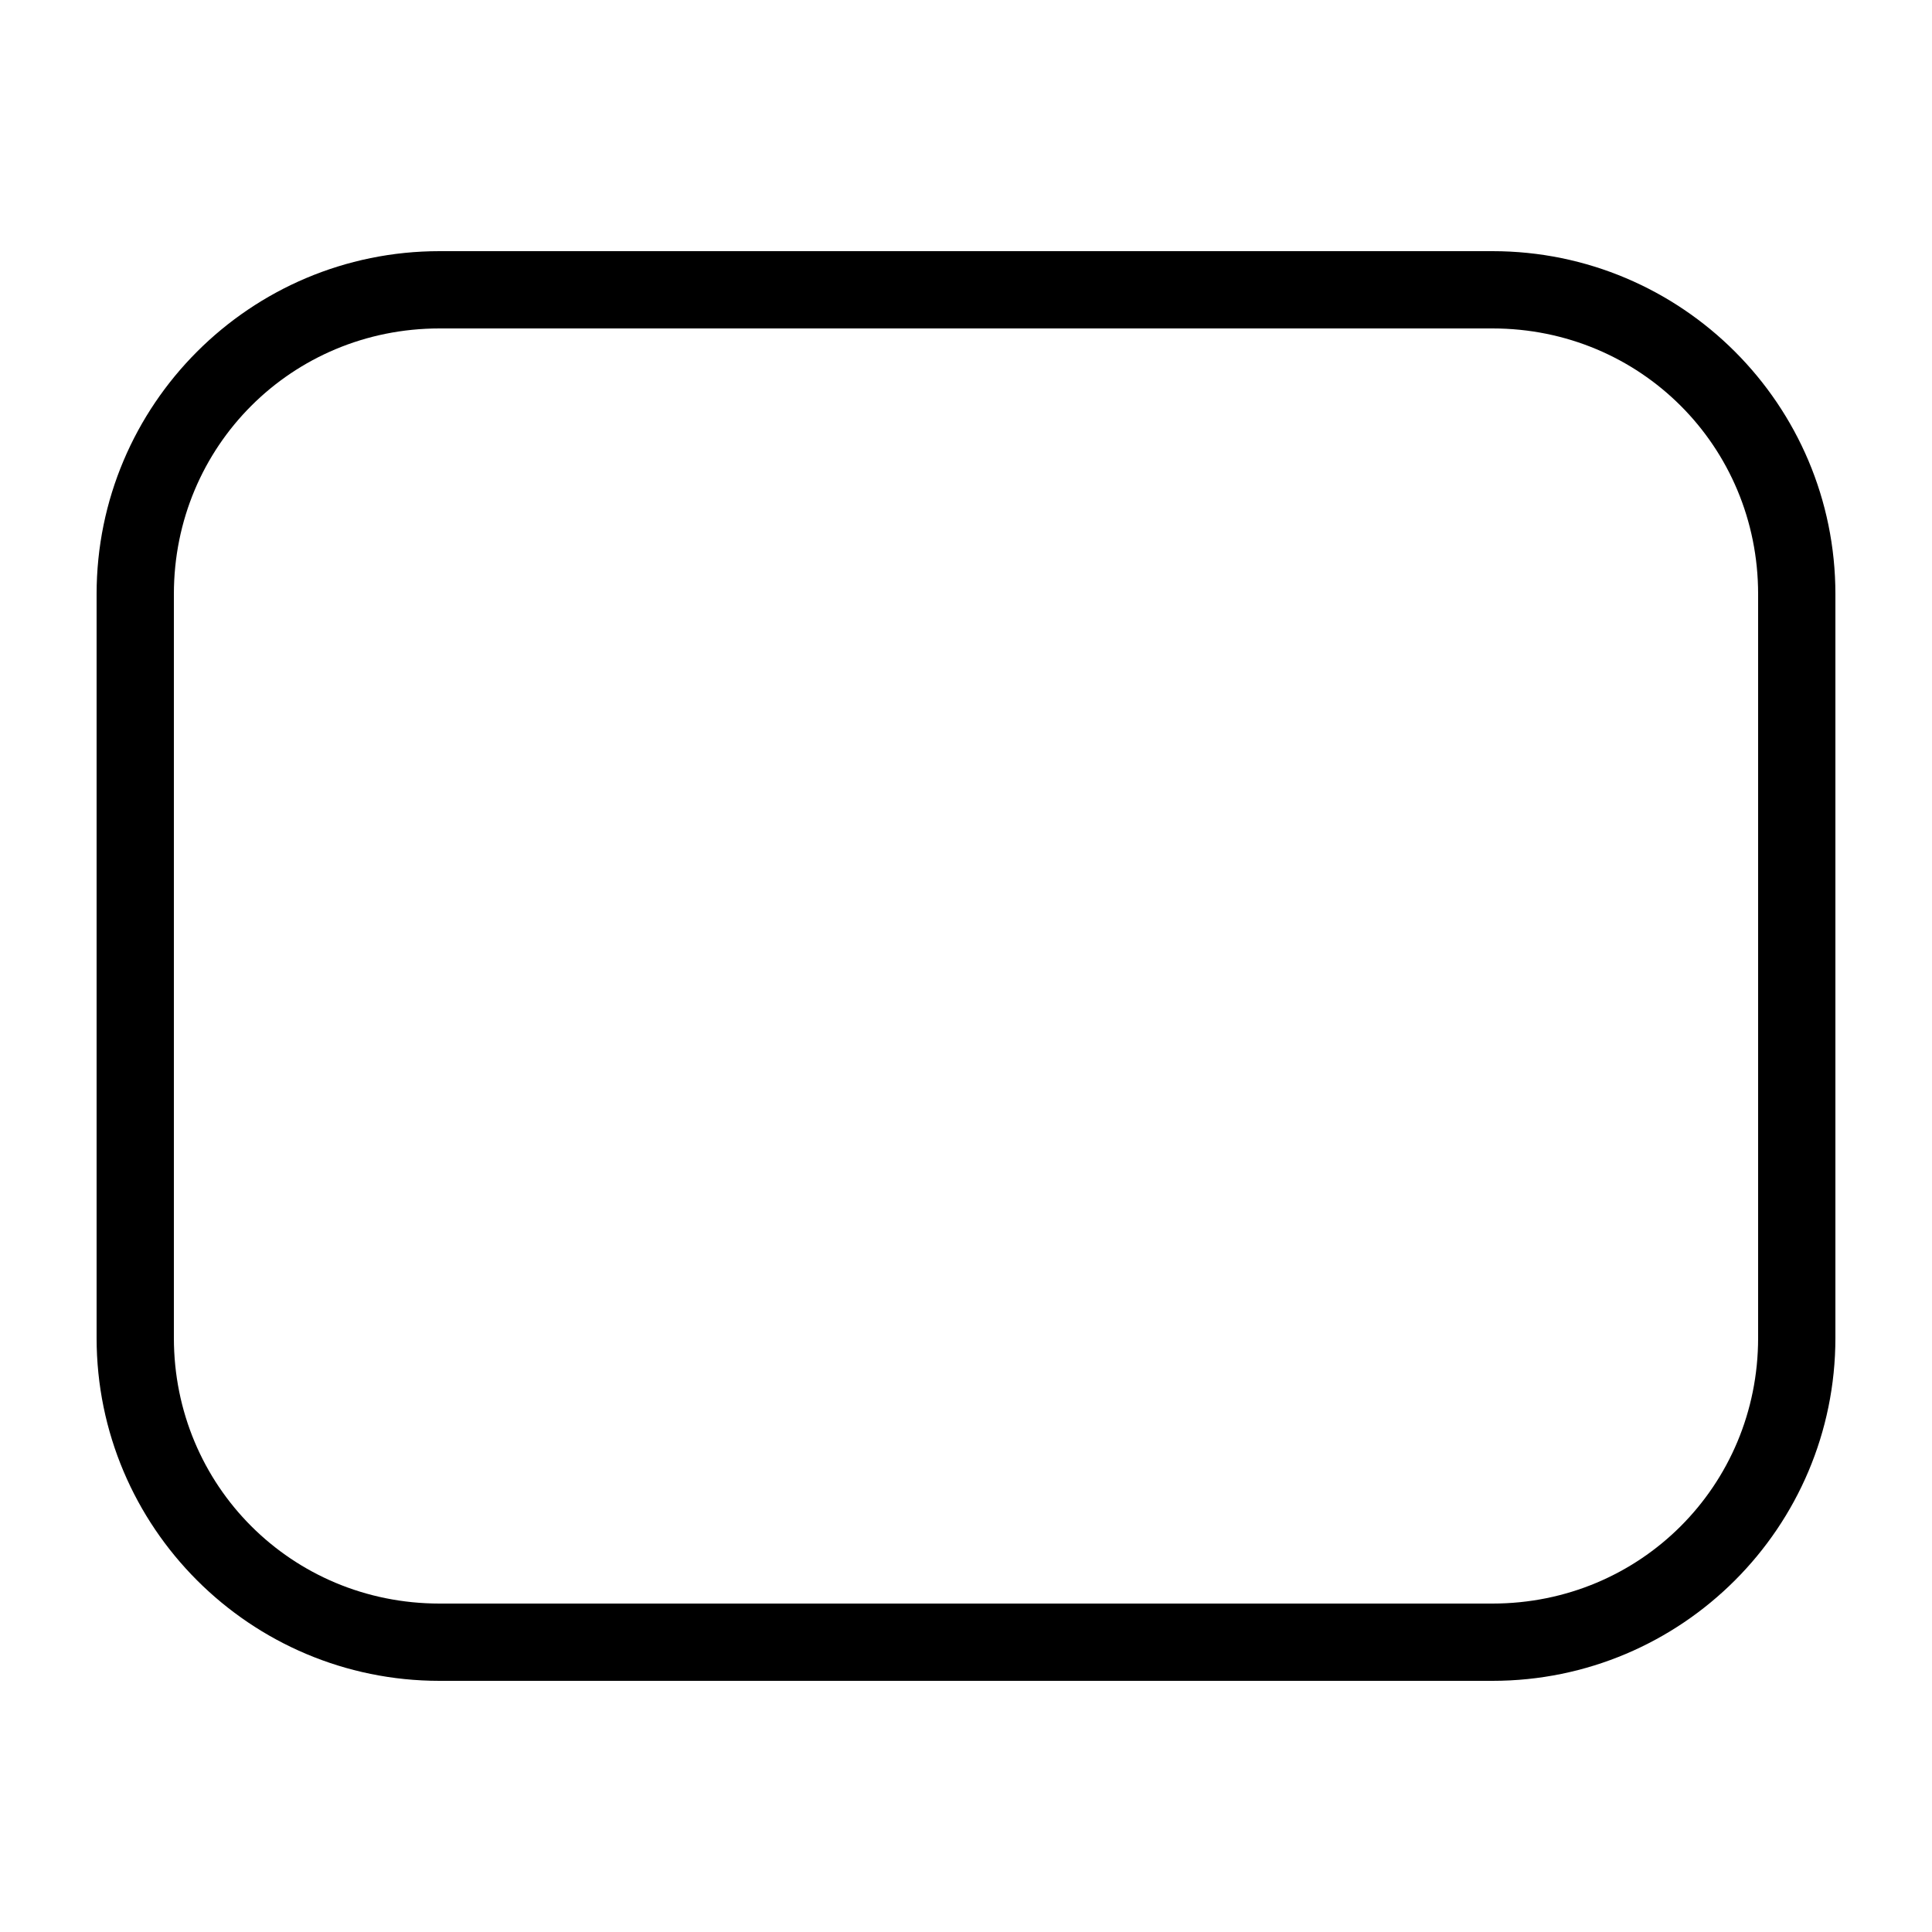
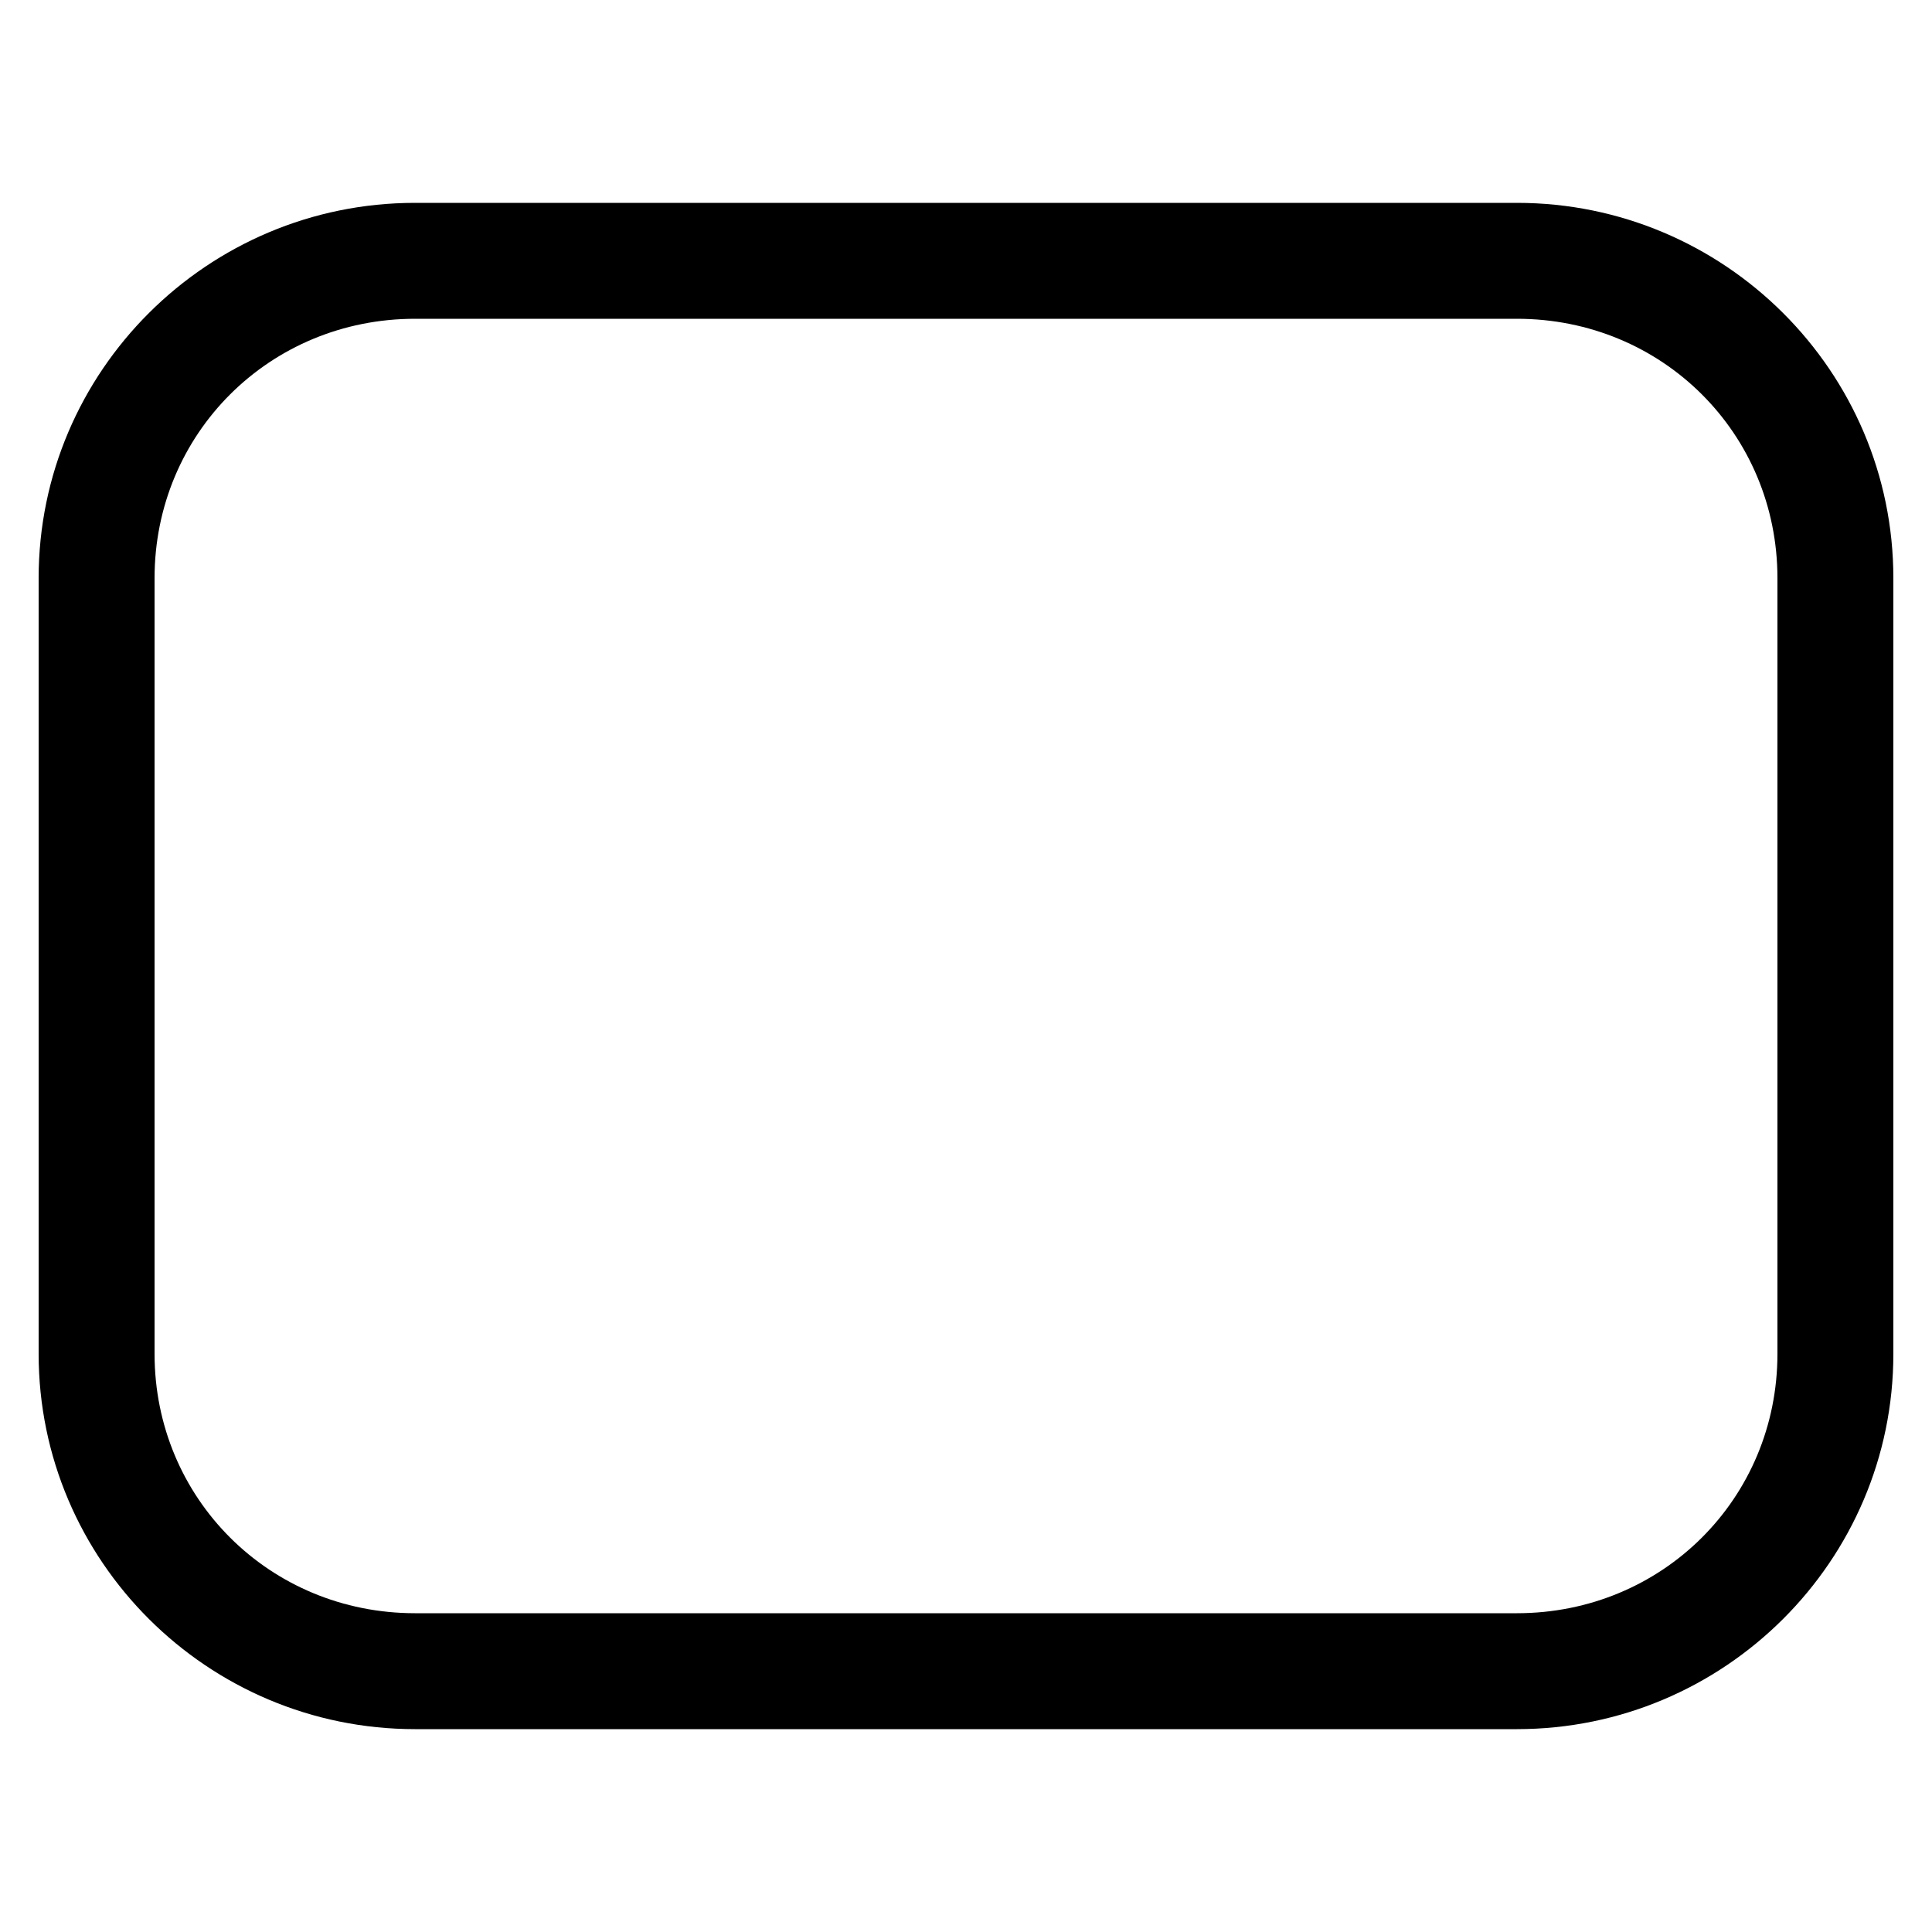
<svg xmlns="http://www.w3.org/2000/svg" width="2000" height="2000" viewBox="0 0 2000 2000" id="svg2" version="1.1">
  <defs id="defs4" />
  <g id="layer1" transform="translate(0,947.6378)">
-     <path style="color:#000000;font-style:normal;font-variant:normal;font-weight:normal;font-stretch:normal;font-size:medium;line-height:normal;font-family:sans-serif;text-indent:0;text-align:start;text-decoration:none;text-decoration-line:none;text-decoration-style:solid;text-decoration-color:#000000;letter-spacing:normal;word-spacing:normal;text-transform:none;direction:ltr;block-progression:tb;writing-mode:lr-tb;baseline-shift:baseline;text-anchor:start;white-space:normal;clip-rule:nonzero;display:inline;overflow:visible;visibility:visible;opacity:1;isolation:auto;mix-blend-mode:normal;color-interpolation:sRGB;color-interpolation-filters:linearRGB;solid-color:#000000;solid-opacity:1;fill:#000000;fill-opacity:1;fill-rule:nonzero;stroke:none;stroke-width:80;stroke-linecap:round;stroke-linejoin:miter;stroke-miterlimit:4;stroke-dasharray:none;stroke-dashoffset:0;stroke-opacity:1;color-rendering:auto;image-rendering:auto;shape-rendering:auto;text-rendering:auto;enable-background:accumulate" d="m 455,-687.639 c -195.978,0 -355,159.022 -355,355 l 0,770 c 0,195.978 159.022,355 355,355 l 1090,0 c 195.978,0 355,-159.022 355,-355 l 0,-770 c 0,-195.978 -159.022,-355 -355,-355 l -1090,0 z m 0,80 1090,0 c 153.042,0 275,121.958 275,275 l 0,770 c 0,153.042 -121.958,275 -275,275 l -1090,0 c -153.042,0 -275,-121.958 -275,-275 l 0,-770 c 0,-153.042 121.958,-275 275,-275 z" id="rect4187" />
+     <path style="color:#000000;font-style:normal;font-variant:normal;font-weight:normal;font-stretch:normal;font-size:medium;line-height:normal;font-family:sans-serif;text-indent:0;text-align:start;text-decoration:none;text-decoration-line:none;text-decoration-style:solid;text-decoration-color:#000000;letter-spacing:normal;word-spacing:normal;text-transform:none;direction:ltr;block-progression:tb;writing-mode:lr-tb;baseline-shift:baseline;text-anchor:start;white-space:normal;clip-rule:nonzero;display:inline;overflow:visible;visibility:visible;opacity:1;isolation:auto;mix-blend-mode:normal;color-interpolation:sRGB;color-interpolation-filters:linearRGB;solid-color:#000000;solid-opacity:1;fill:#000000;fill-opacity:1;fill-rule:nonzero;stroke:none;stroke-width:120;stroke-linecap:round;stroke-linejoin:miter;stroke-miterlimit:4;stroke-dasharray:none;stroke-dashoffset:0;stroke-opacity:1;color-rendering:auto;image-rendering:auto;shape-rendering:auto;text-rendering:auto;enable-background:accumulate" d="M 429.65 210 C 214.934 210 40 384.196 40 598.5 L 40 1401.5 C 40 1615.804 214.934 1790 429.65 1790 L 1570.35 1790 C 1785.066 1790 1960 1615.804 1960 1401.5 L 1960 598.5 C 1960 384.196 1785.066 210 1570.35 210 L 429.65 210 z M 429.65 330 L 1570.35 330 C 1720.887 330 1840 448.826 1840 598.5 L 1840 1401.5 C 1840 1551.174 1720.887 1670 1570.35 1670 L 429.65 1670 C 279.113 1670 160 1551.174 160 1401.5 L 160 598.5 C 160 448.826 279.113 330 429.65 330 z " transform="translate(0,-947.6378)" id="rect4187" />
  </g>
</svg>
